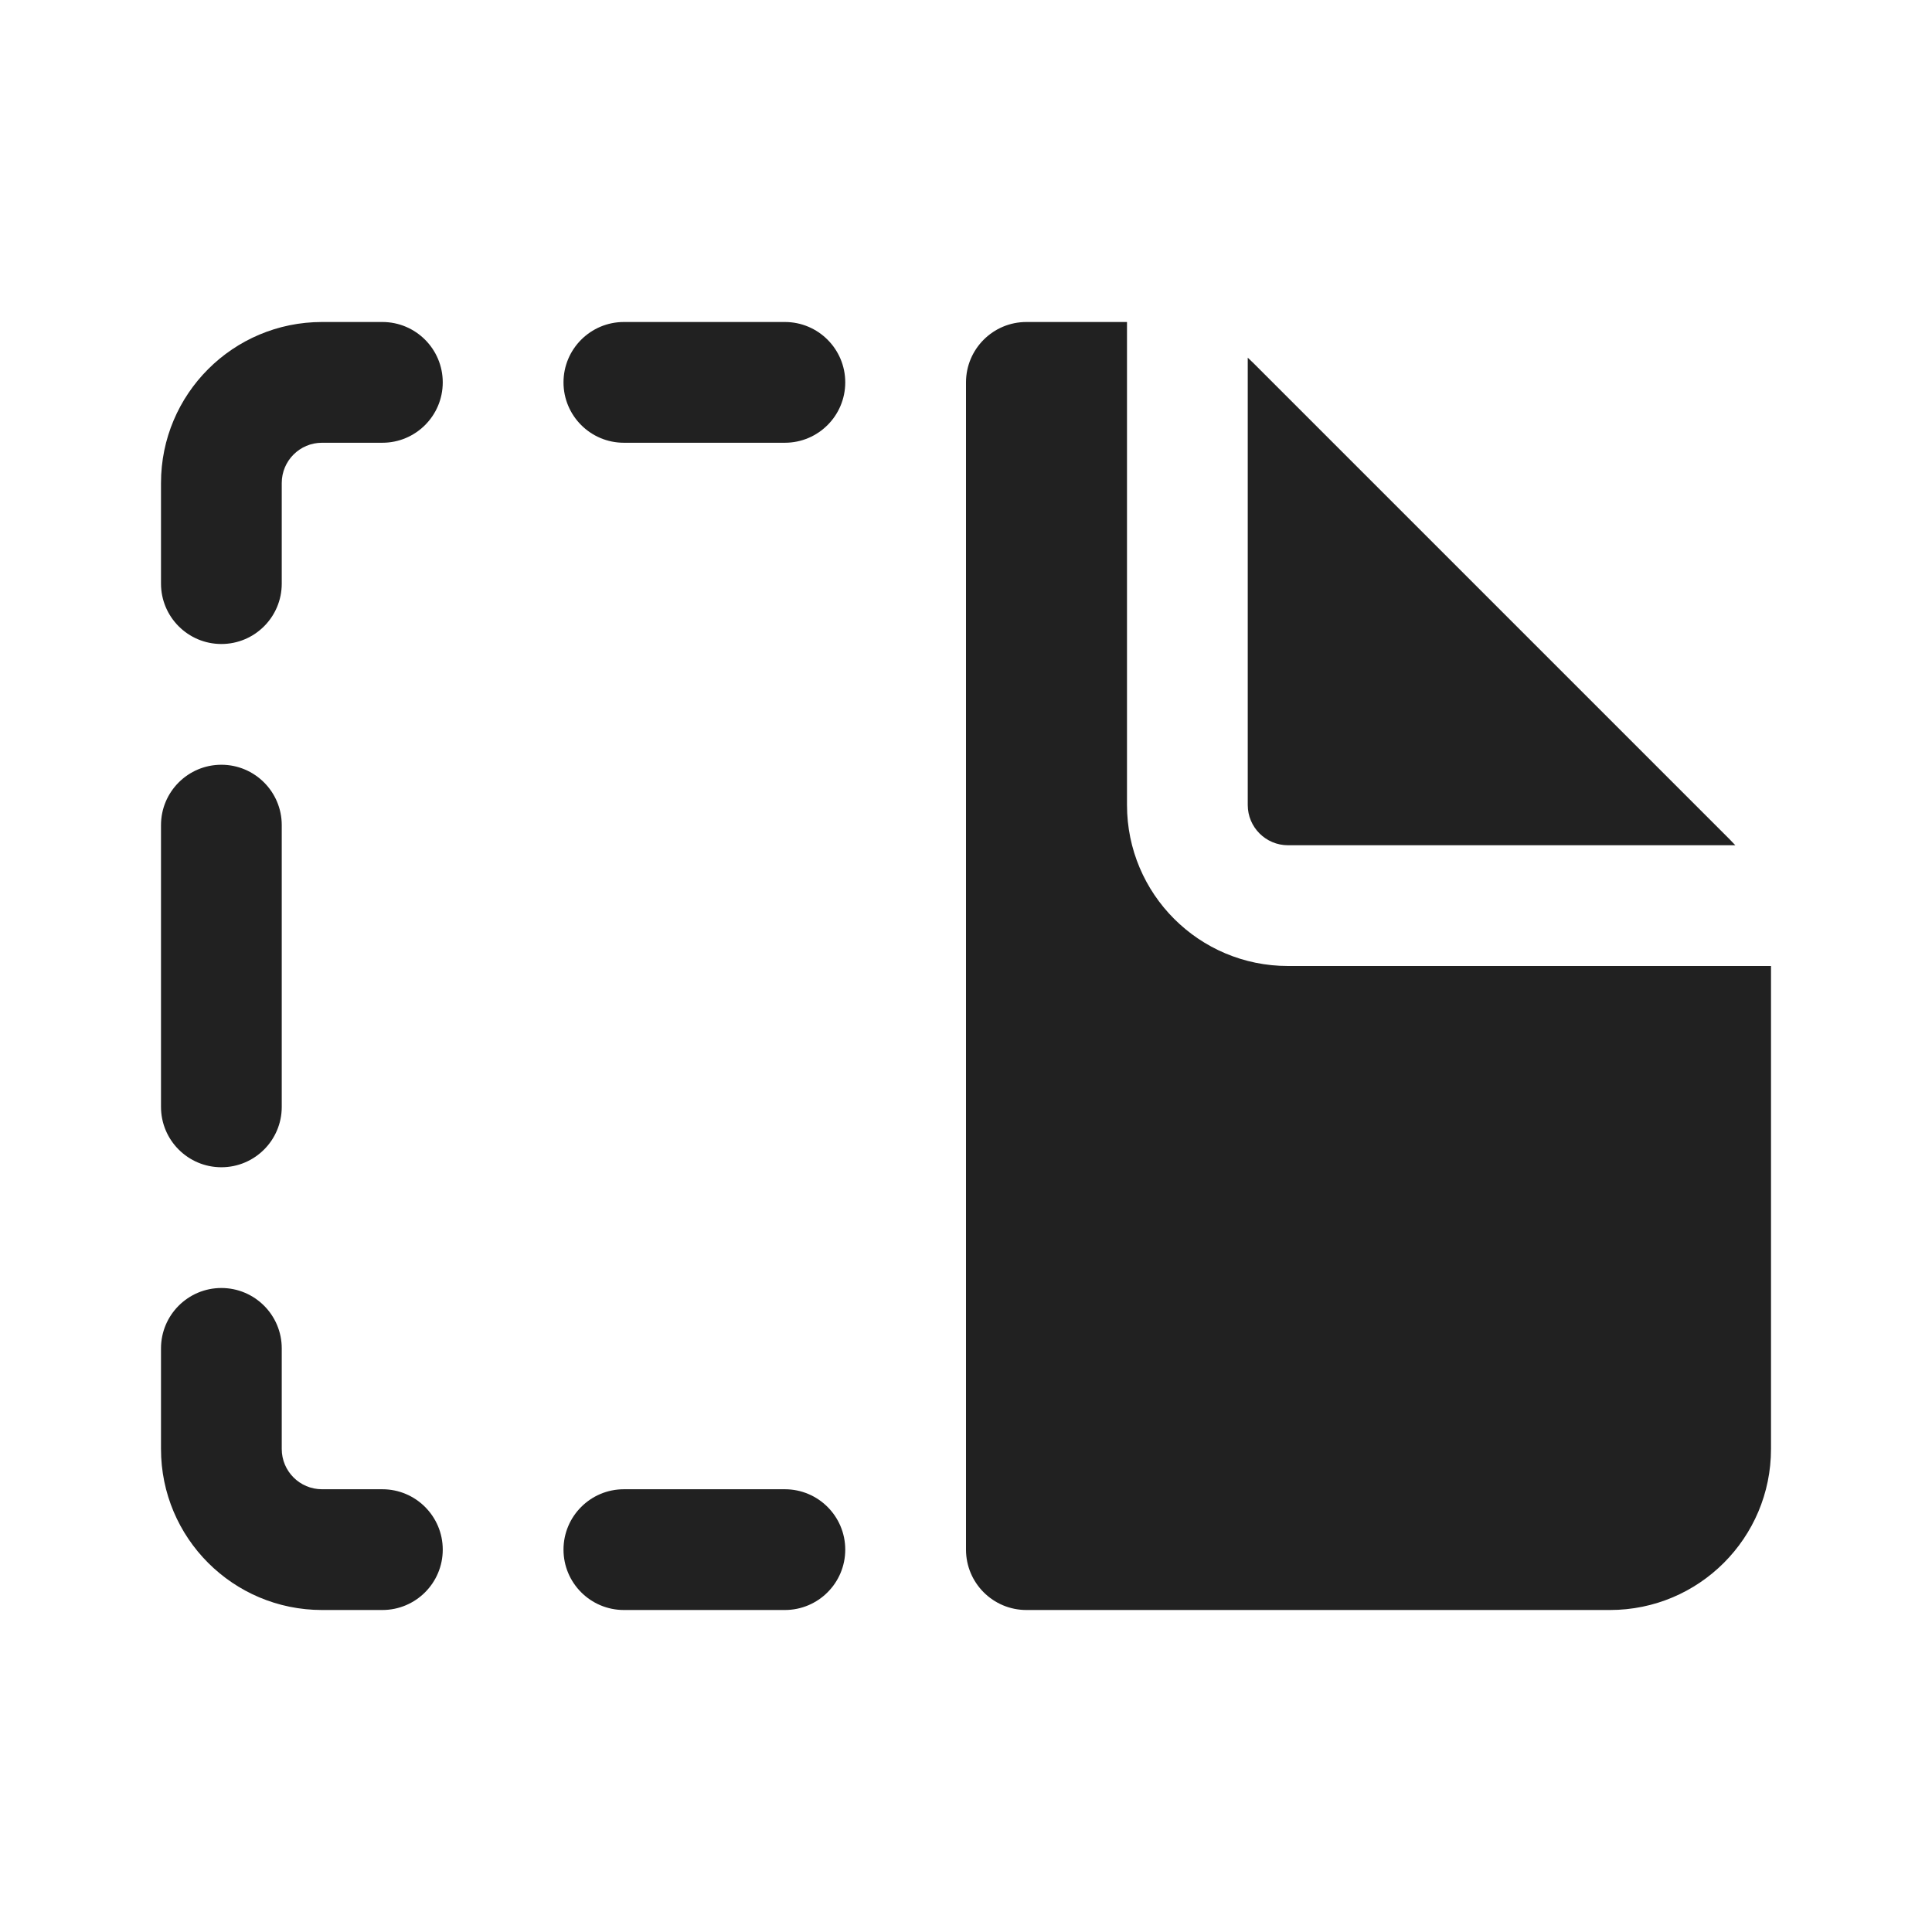
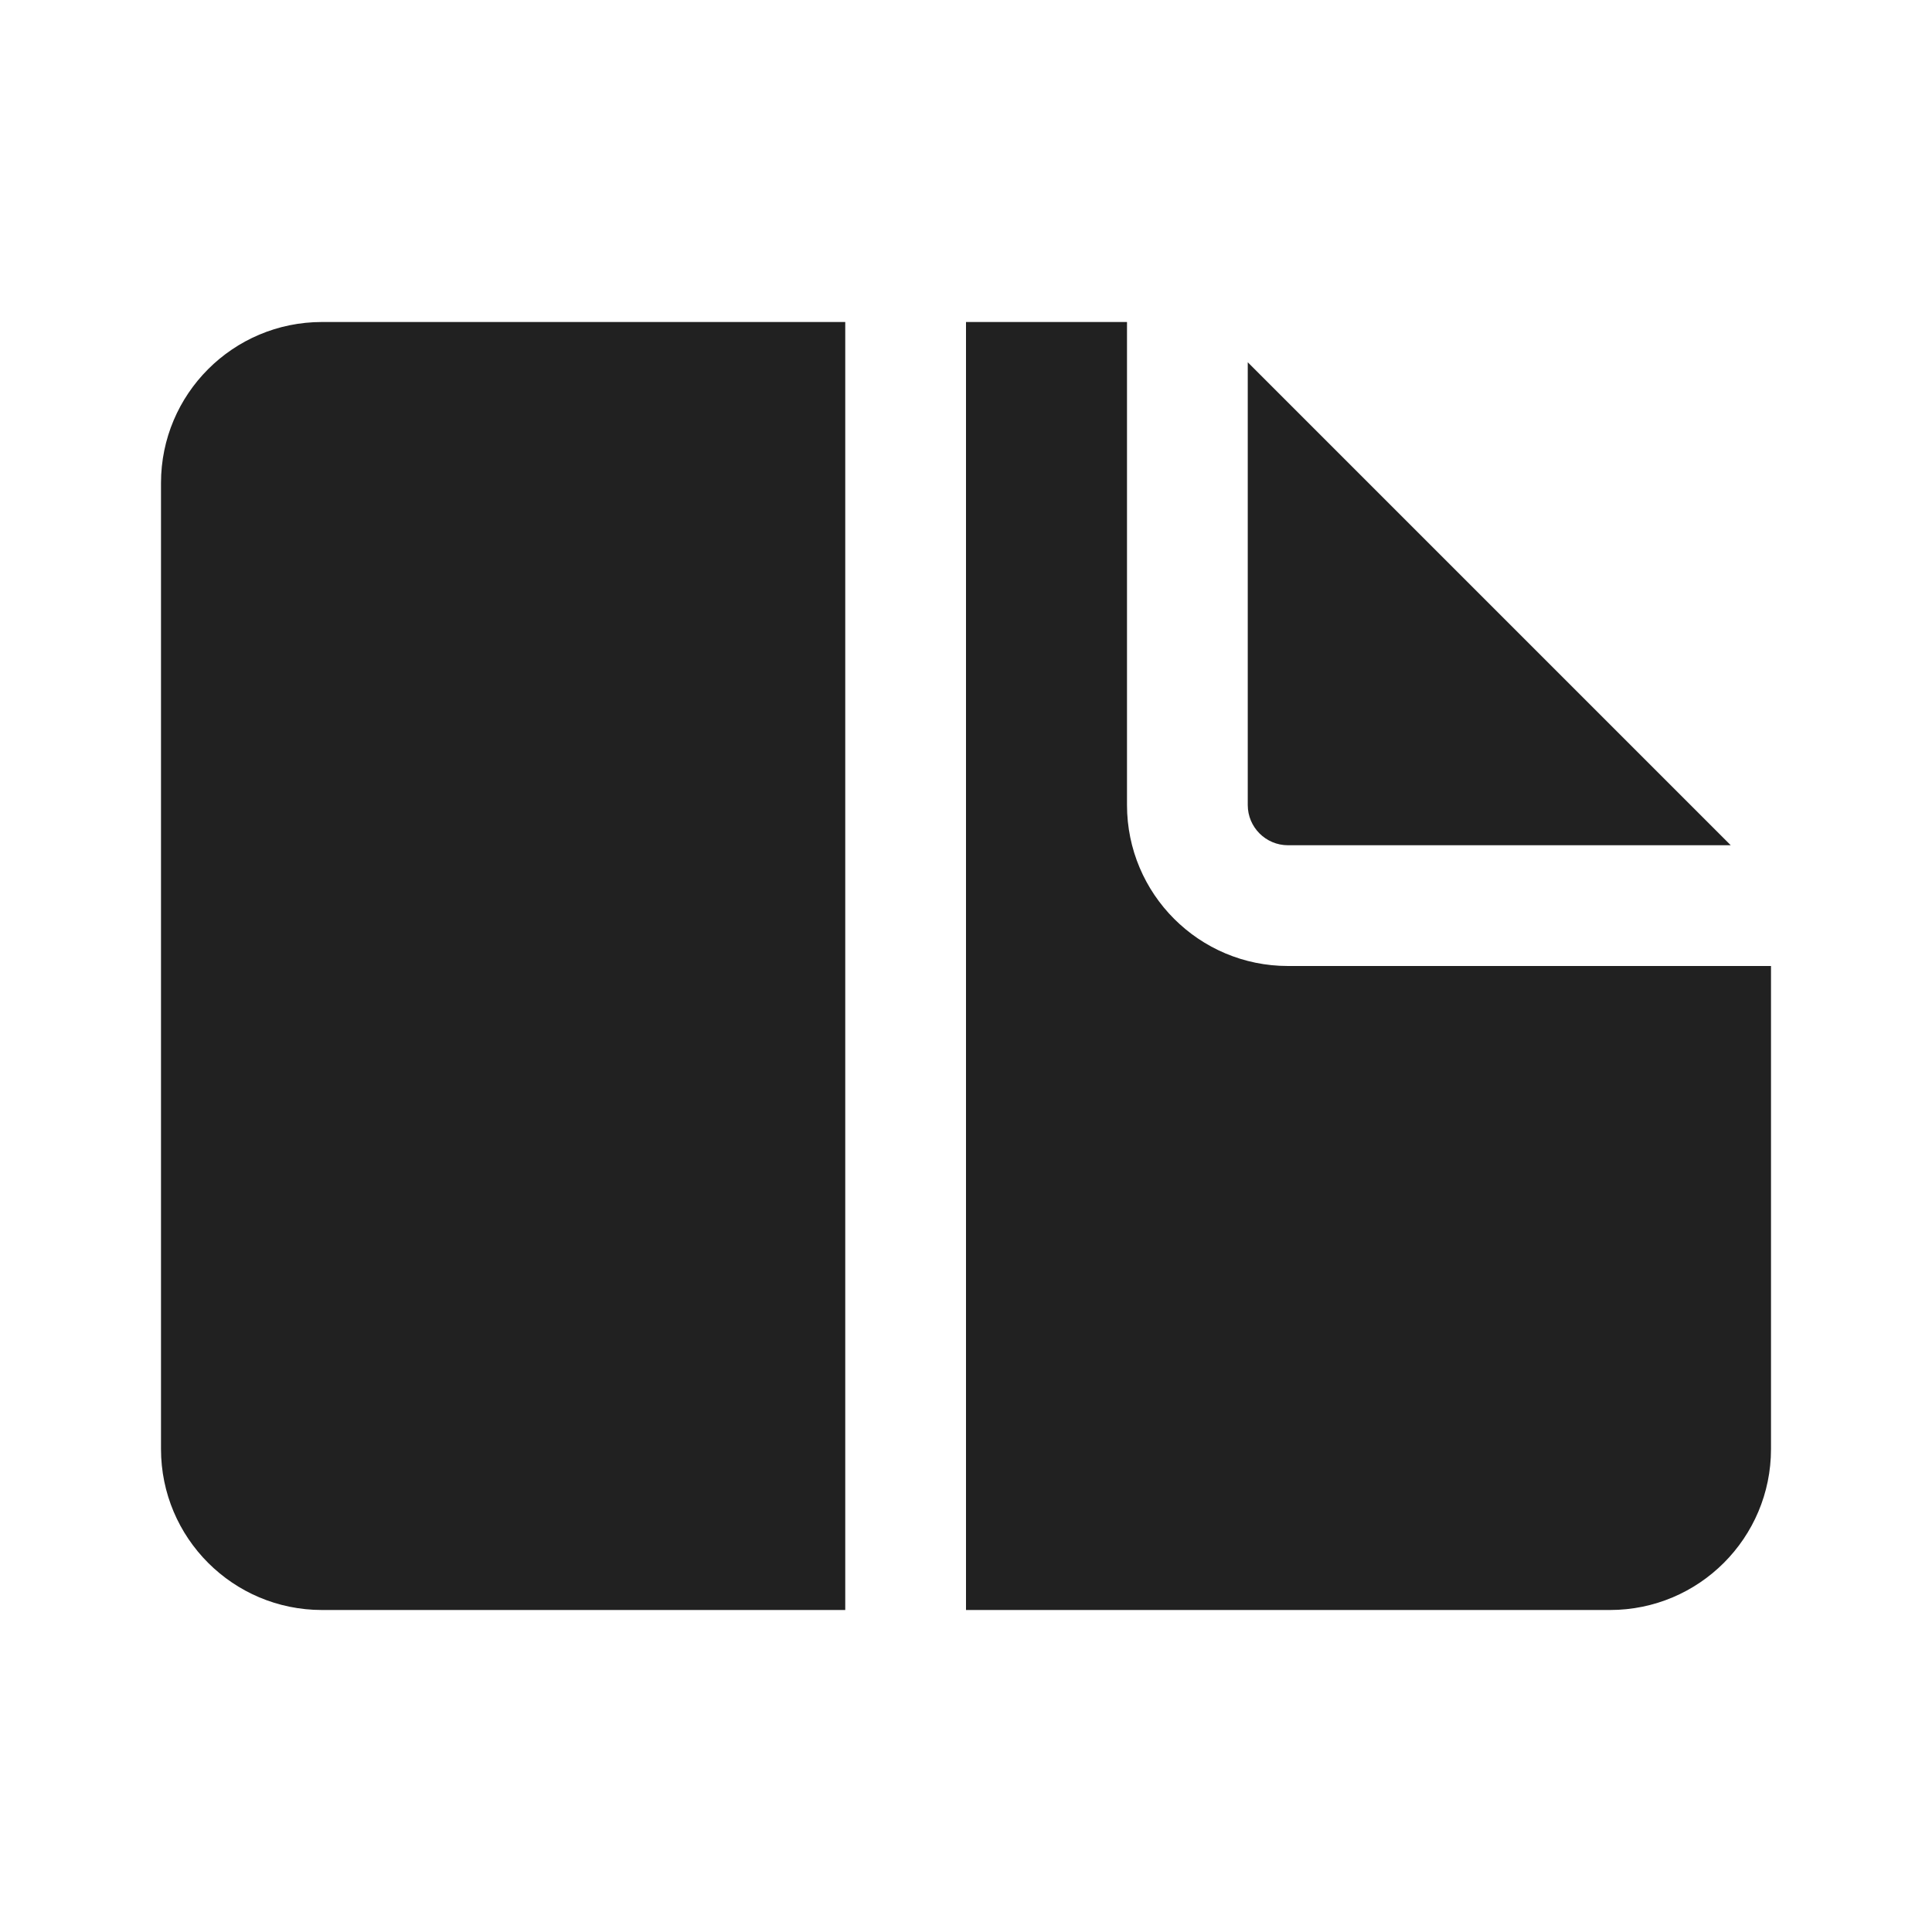
<svg xmlns="http://www.w3.org/2000/svg" width="24" height="24" viewBox="0 0 24 24" fill="none">
-   <path d="M12.75 4H14V10C14 11.105 14.895 12 16 12H22V18C22 19.105 21.105 20 20 20H12.75C12.336 20 12 19.664 12 19.25V4.75C12 4.336 12.336 4 12.75 4ZM21.487 10.427C21.511 10.451 21.534 10.475 21.557 10.5H16C15.724 10.5 15.5 10.276 15.5 10V4.443C15.525 4.466 15.549 4.489 15.573 4.513L21.487 10.427ZM3.5 10.25C3.5 9.836 3.164 9.5 2.75 9.5C2.336 9.5 2 9.836 2 10.25V13.75C2 14.164 2.336 14.5 2.75 14.5C3.164 14.5 3.5 14.164 3.5 13.75V10.25ZM7 4.75C7 4.336 7.336 4 7.75 4H9.75C10.164 4 10.5 4.336 10.5 4.75C10.5 5.164 10.164 5.5 9.75 5.5H7.75C7.336 5.5 7 5.164 7 4.75ZM7.75 18.5C7.336 18.5 7 18.836 7 19.25C7 19.664 7.336 20 7.75 20H9.75C10.164 20 10.5 19.664 10.5 19.25C10.5 18.836 10.164 18.5 9.75 18.5H7.75ZM2 6C2 4.895 2.895 4 4 4H4.75C5.164 4 5.5 4.336 5.5 4.75C5.5 5.164 5.164 5.5 4.75 5.5H4C3.724 5.5 3.5 5.724 3.5 6V7.25C3.5 7.664 3.164 8 2.75 8C2.336 8 2 7.664 2 7.25V6ZM4 20C2.895 20 2 19.105 2 18V16.75C2 16.336 2.336 16 2.75 16C3.164 16 3.5 16.336 3.5 16.75V18C3.5 18.276 3.724 18.5 4 18.5H4.75C5.164 18.5 5.5 18.836 5.5 19.25C5.5 19.664 5.164 20 4.75 20H4Z" fill="#212121" />
+   <path d="M10.5 4H4C2.895 4 2 4.895 2 6V18C2 19.105 2.895 20 4 20H10.5V4ZM12 20H20C21.105 20 22 19.105 22 18V12L16 12C14.895 12 14 11.105 14 10V4H12V20ZM16 10.5L21.5 10.5L15.5 4.5V10C15.5 10.276 15.724 10.5 16 10.5Z" fill="#212121" />
</svg>
